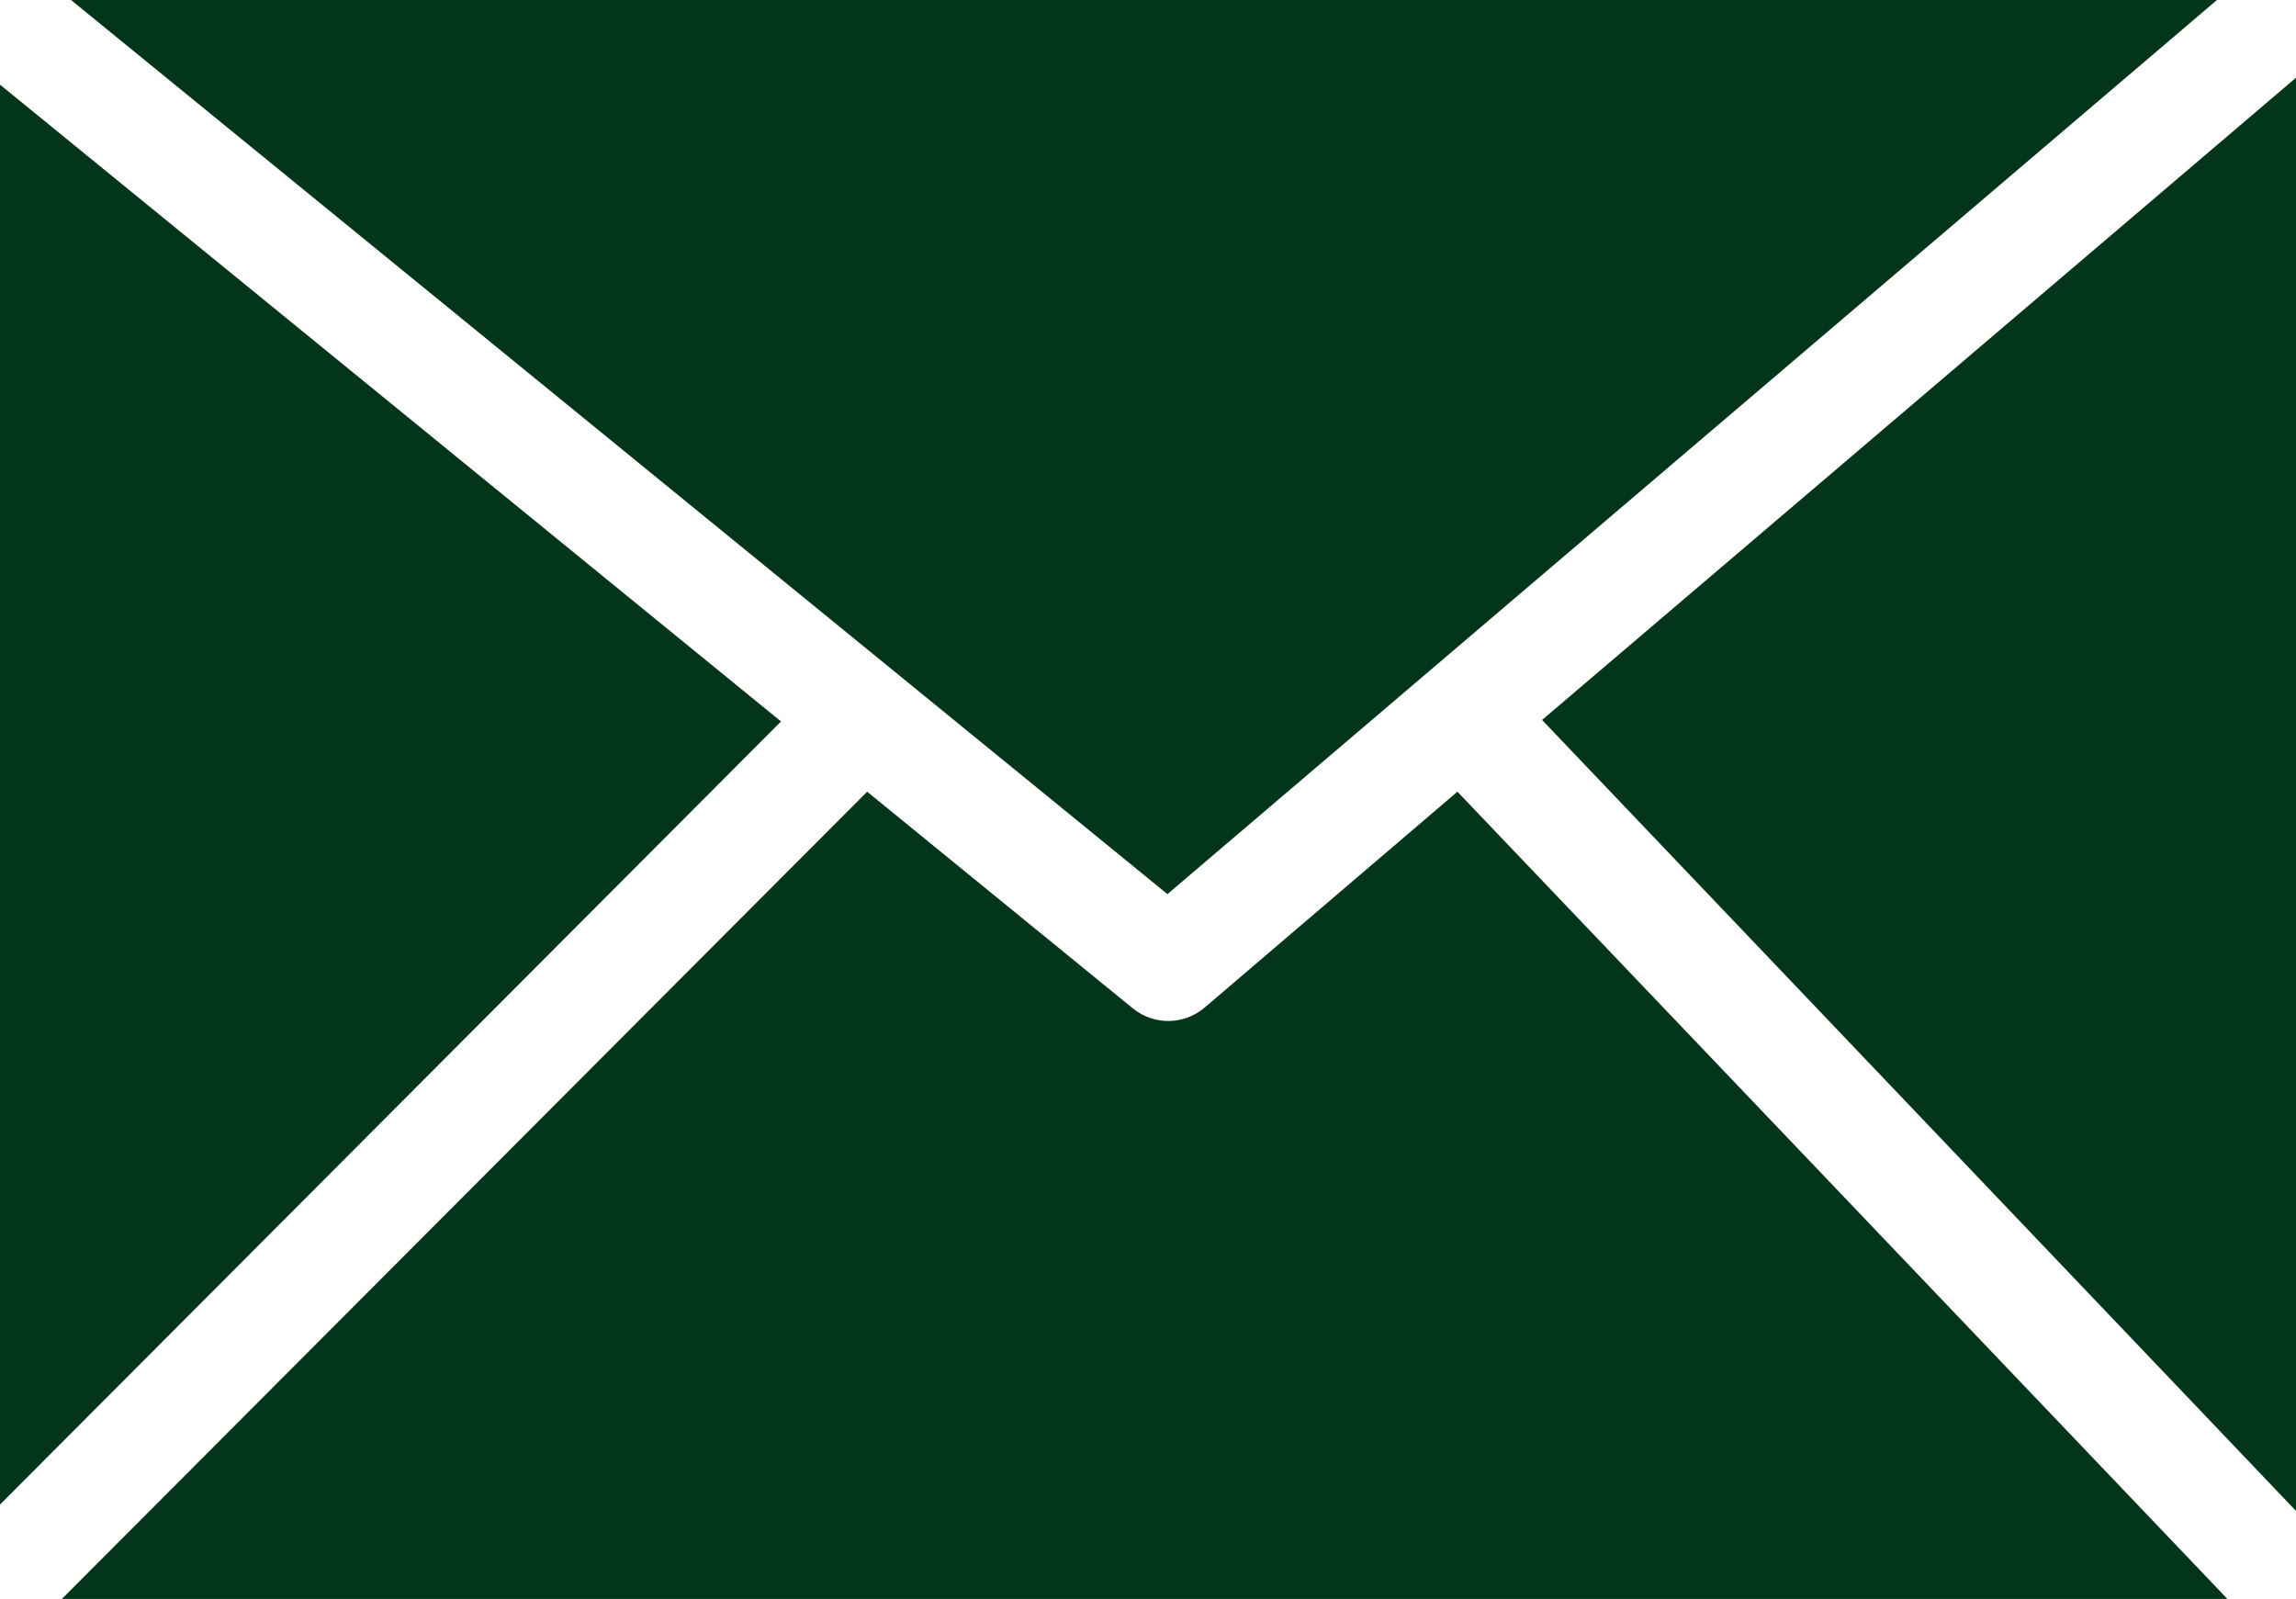
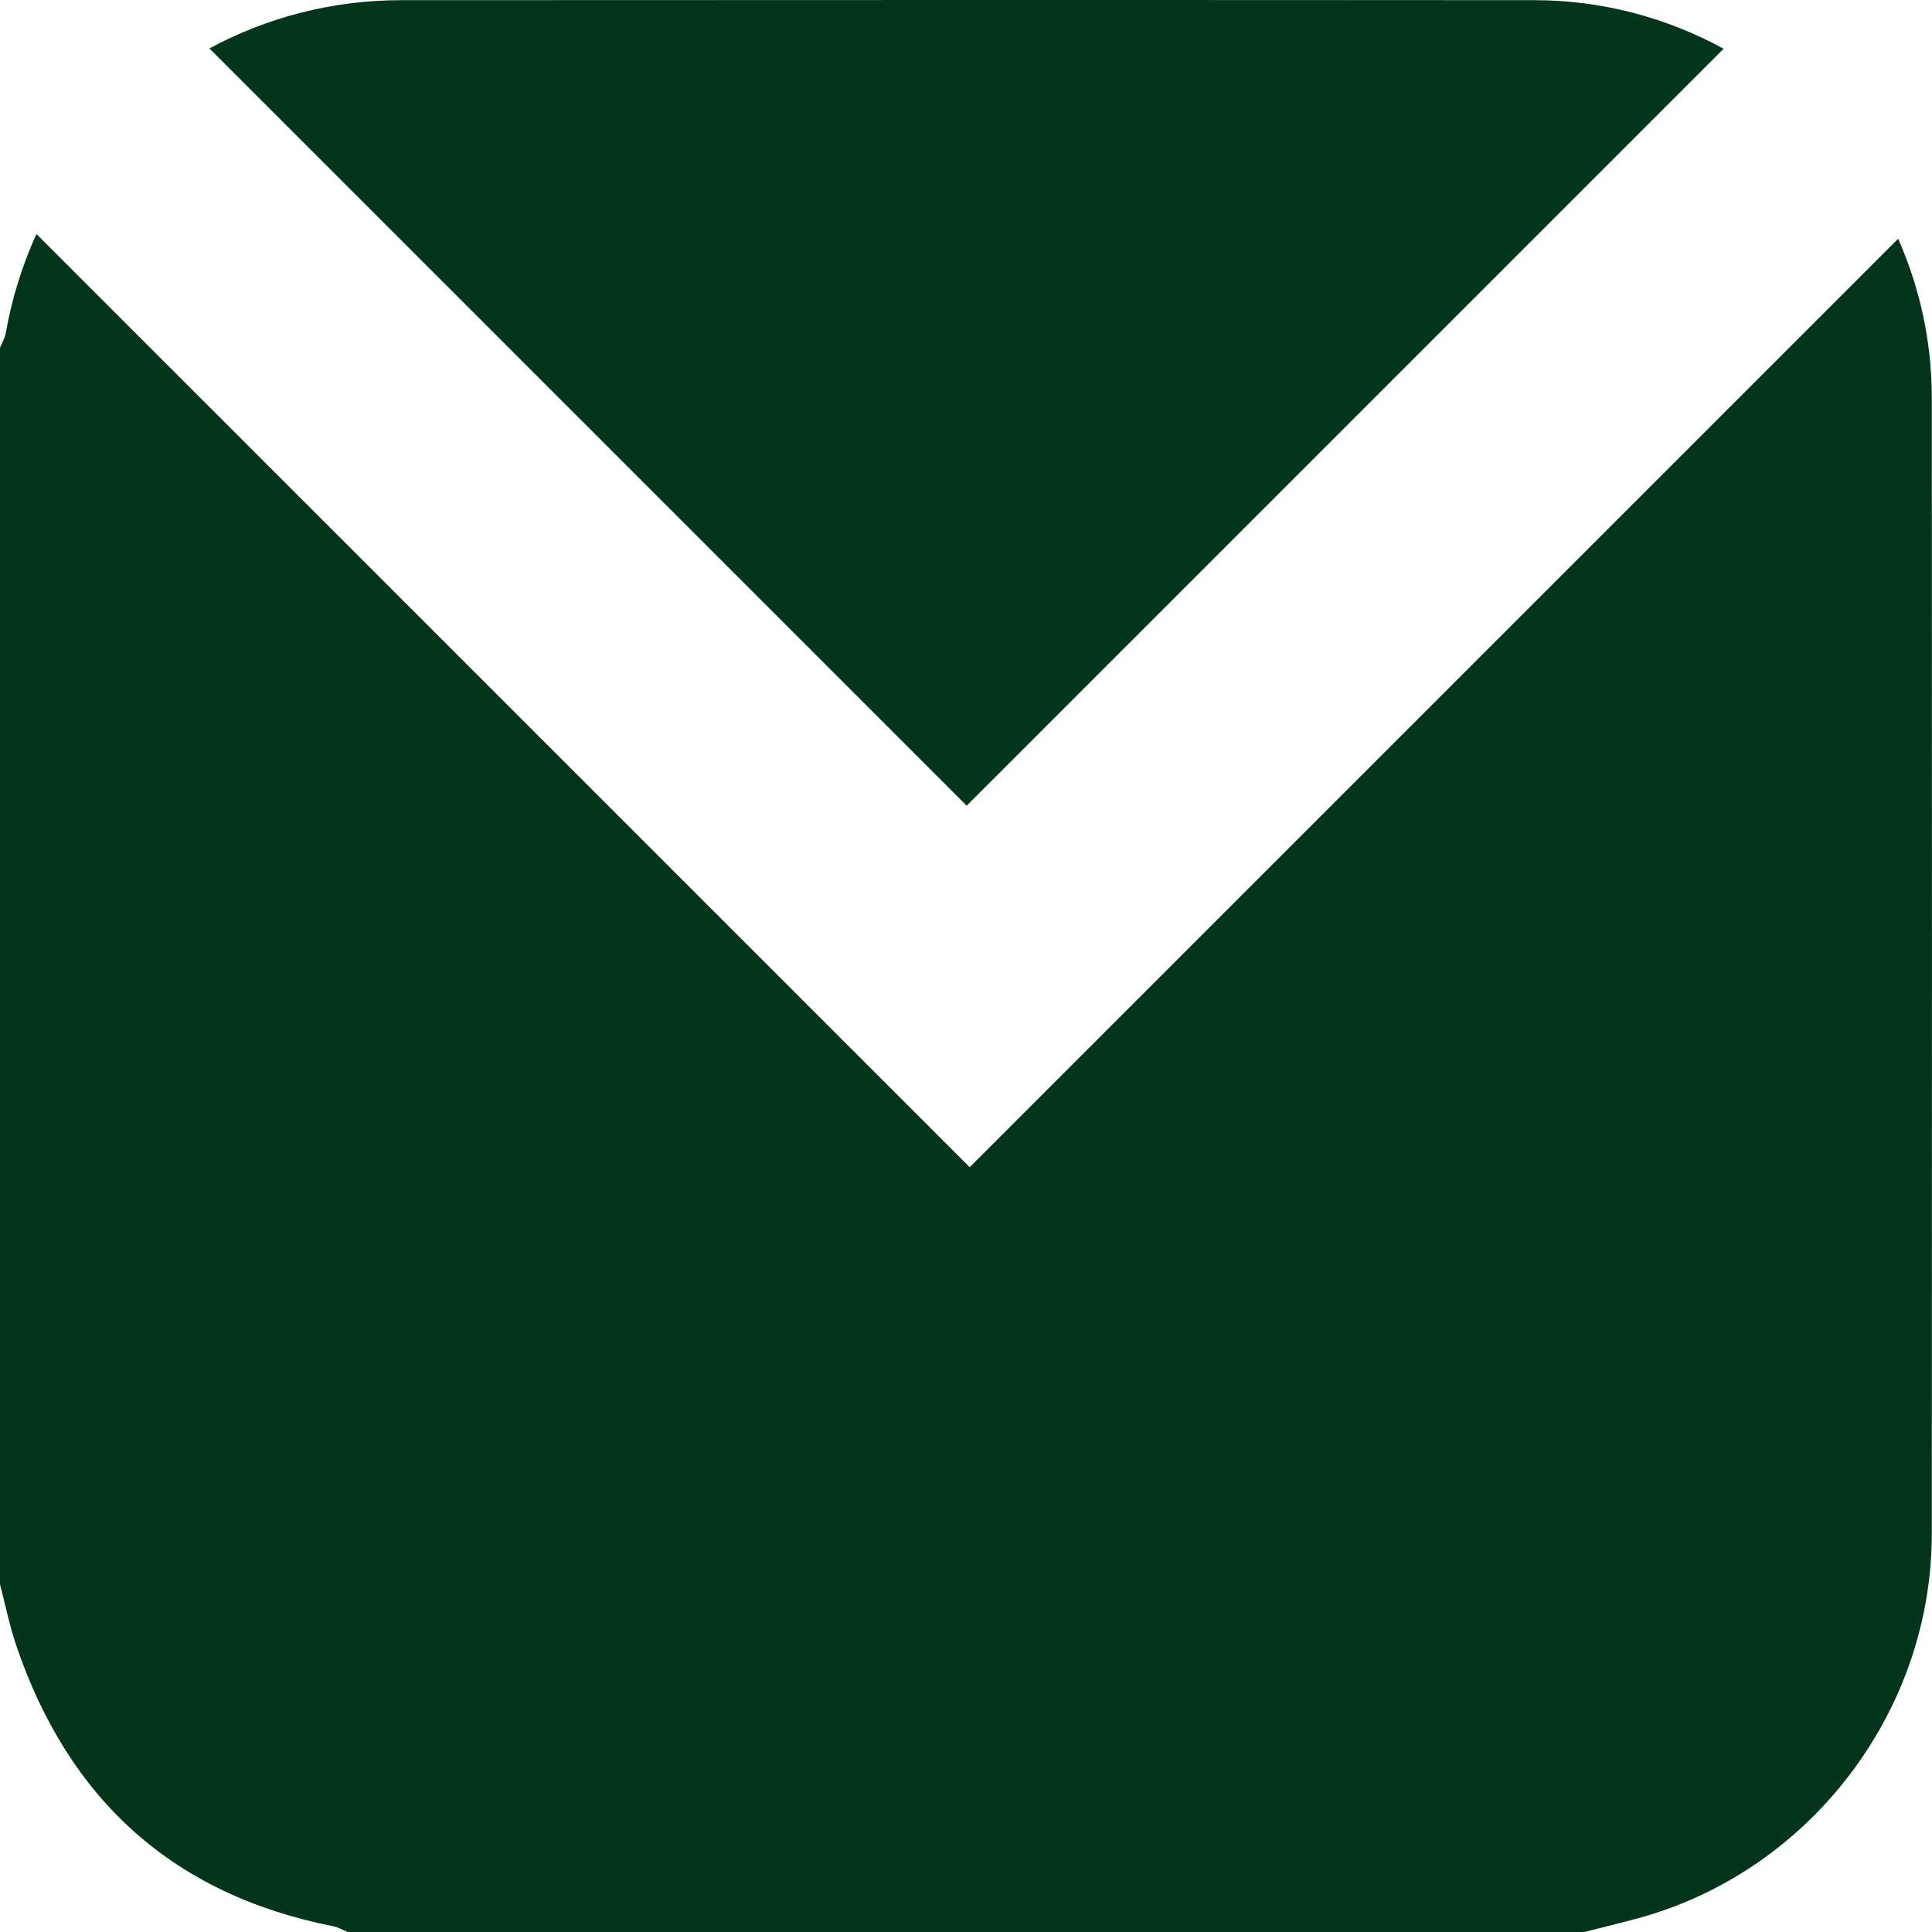
- <svg xmlns="http://www.w3.org/2000/svg" id="Layer_1" data-name="Layer 1" viewBox="0 0 122.88 85.57">
-   <defs>
-     <style>.cls-1{fill:#03351A;}</style>
-   </defs>
-   <path class="cls-1" d="M3.8,0,62.48,47.85,118.65,0ZM0,80.52,41.8,38.61,0,4.53v76ZM46.41,42.37,3.31,85.57h115.9L78,42.37,64.45,53.94h0a3,3,0,0,1-3.79.05L46.41,42.37Zm36.12-3.84,40.35,42.33V4.16L82.53,38.53Z" />
+ <svg xmlns="http://www.w3.org/2000/svg" width="100" height="100" viewBox="0 0 100 100" fill="none">
+   <path d="M50.037 41.701L89.214 2.524C86.295 0.925 82.957 0.012 79.422 0.009C59.873 -0.005 40.322 -0.001 20.773 0.009C17.181 0.009 13.796 0.908 10.84 2.507L50.037 41.705V41.701Z" fill="#03351A" />
+   <path d="M98.248 12.357L50.191 60.414L1.886 12.113C1.157 13.715 0.615 15.434 0.298 17.247C0.251 17.508 0.1 17.749 0 18V82C0.278 83.06 0.492 84.14 0.843 85.174C3.545 93.13 8.94 98.06 17.247 99.702C17.508 99.752 17.749 99.899 18 100H82C82.957 99.755 83.916 99.528 84.866 99.267C93.702 96.822 99.983 88.585 99.99 79.394C100 59.789 100.003 40.184 99.99 20.578C99.99 17.662 99.361 14.879 98.248 12.357Z" fill="#03351A" />
</svg>
